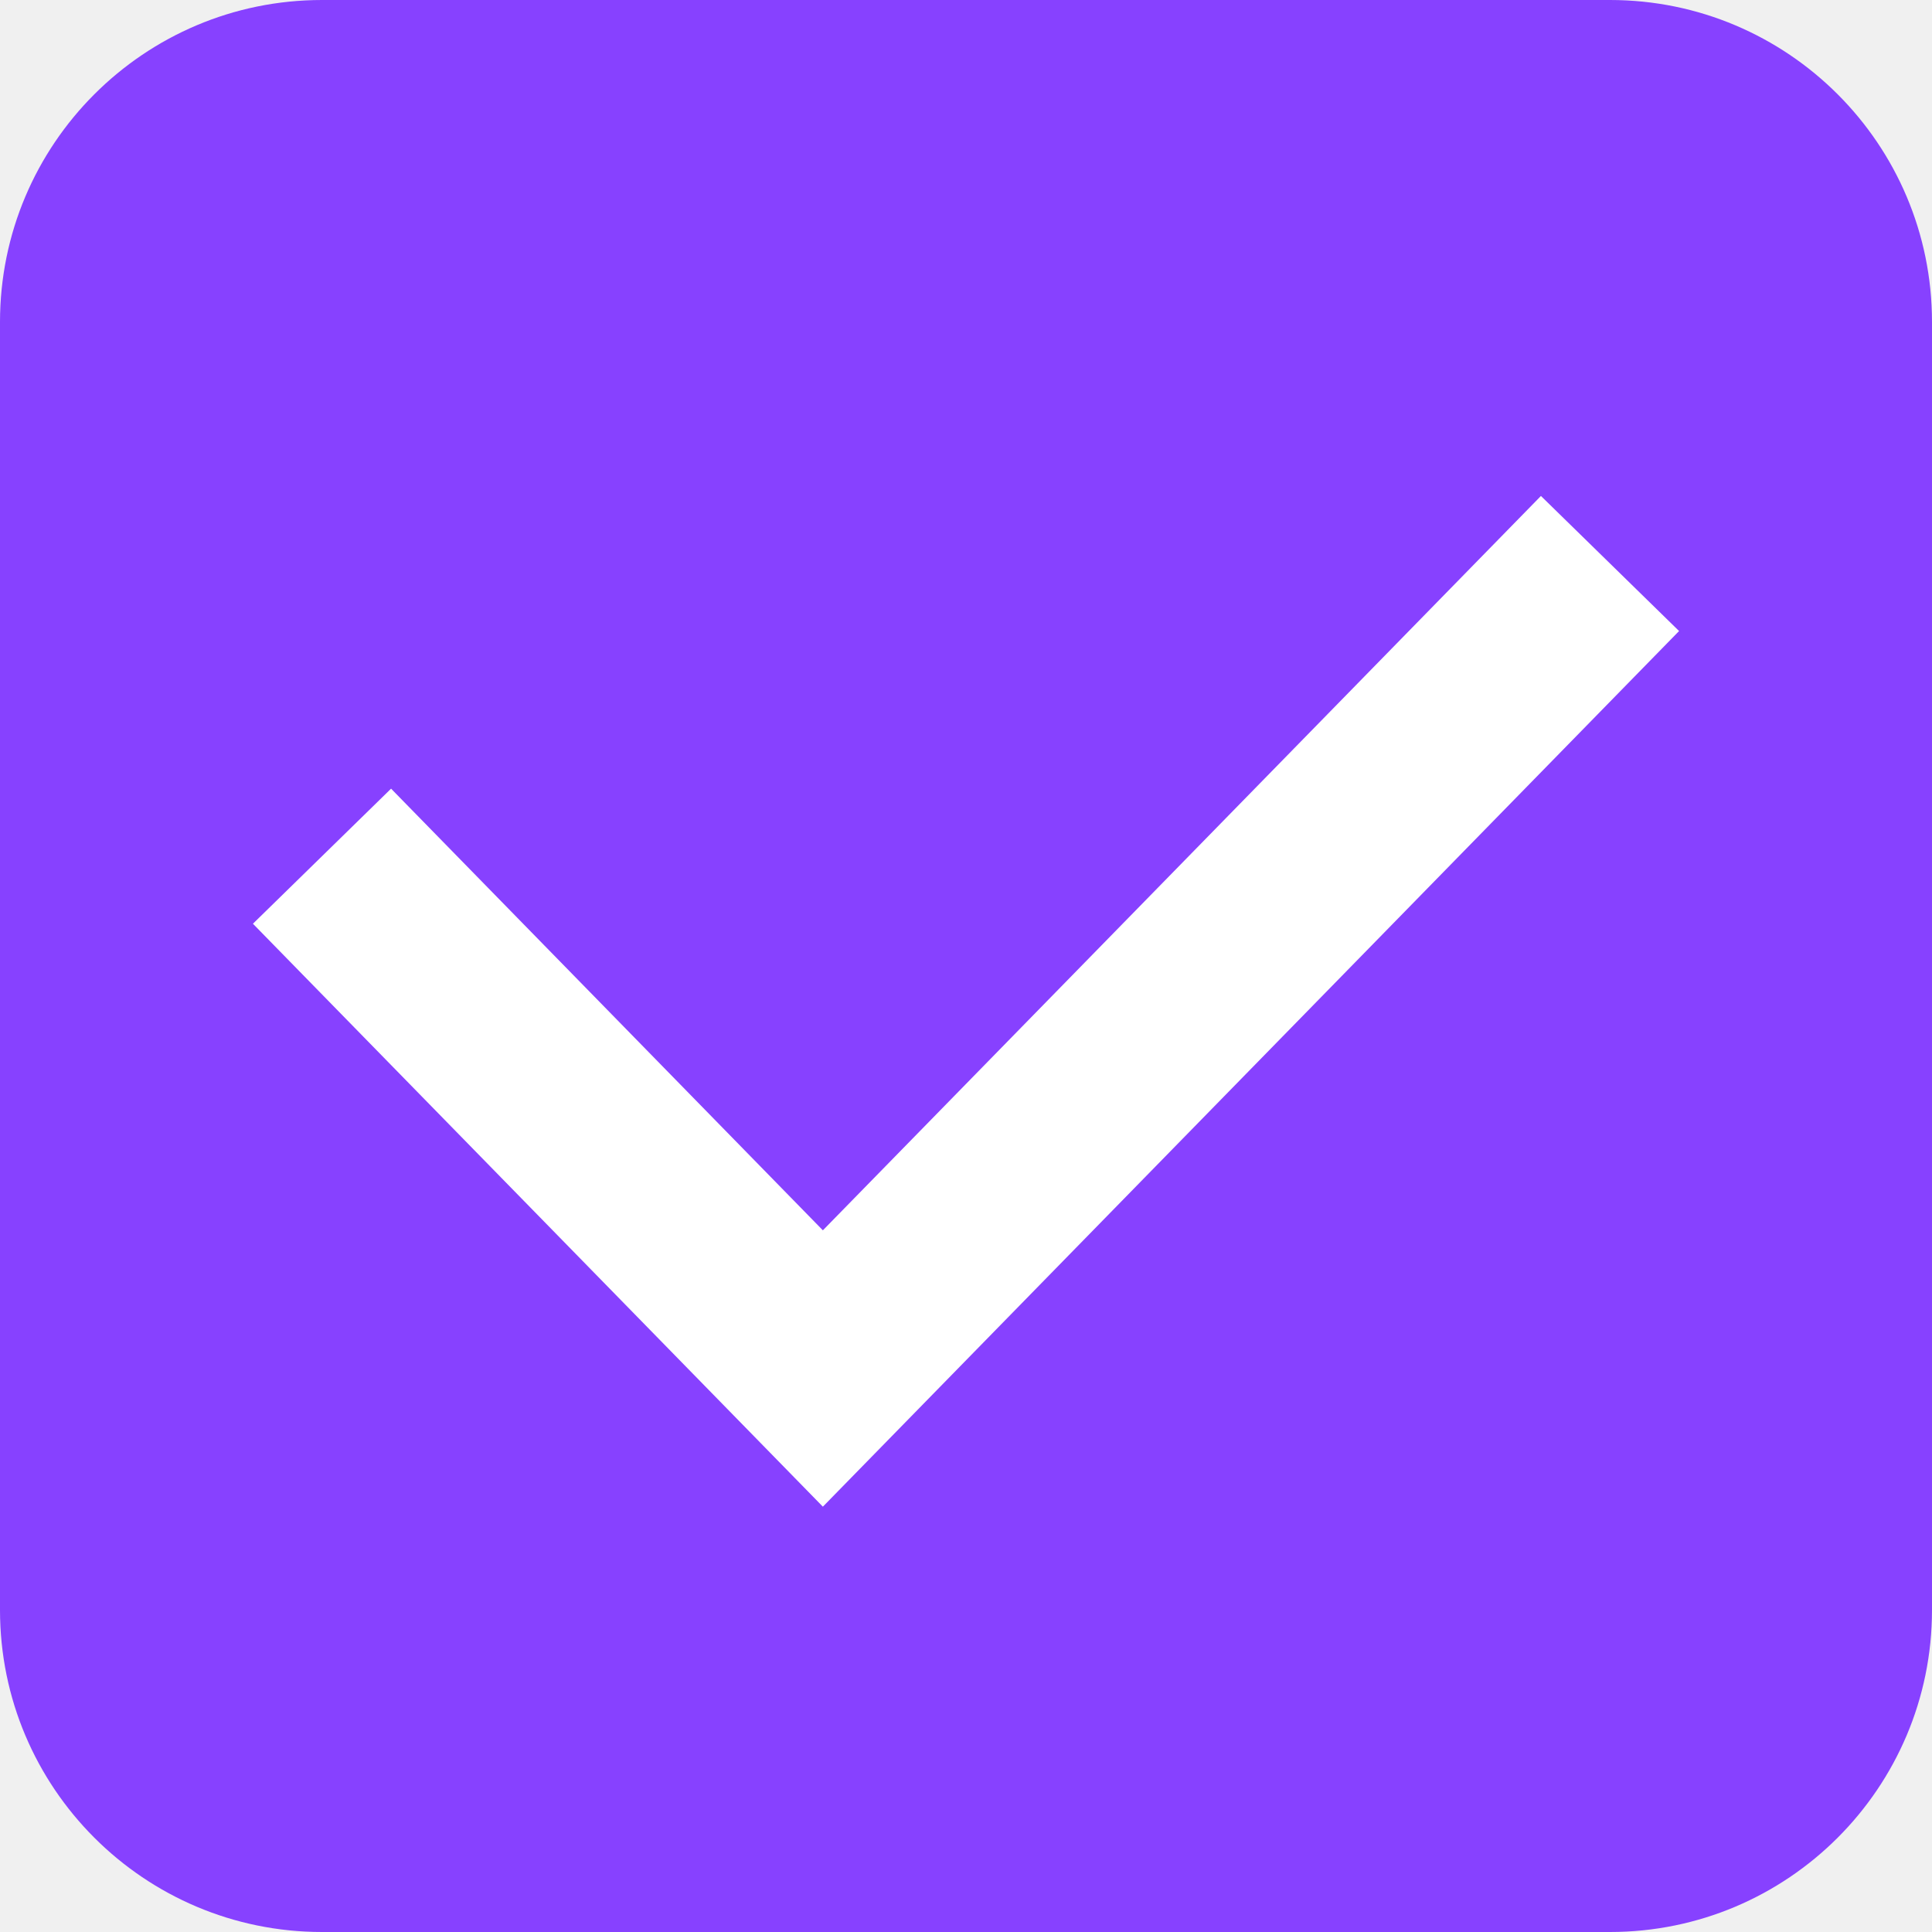
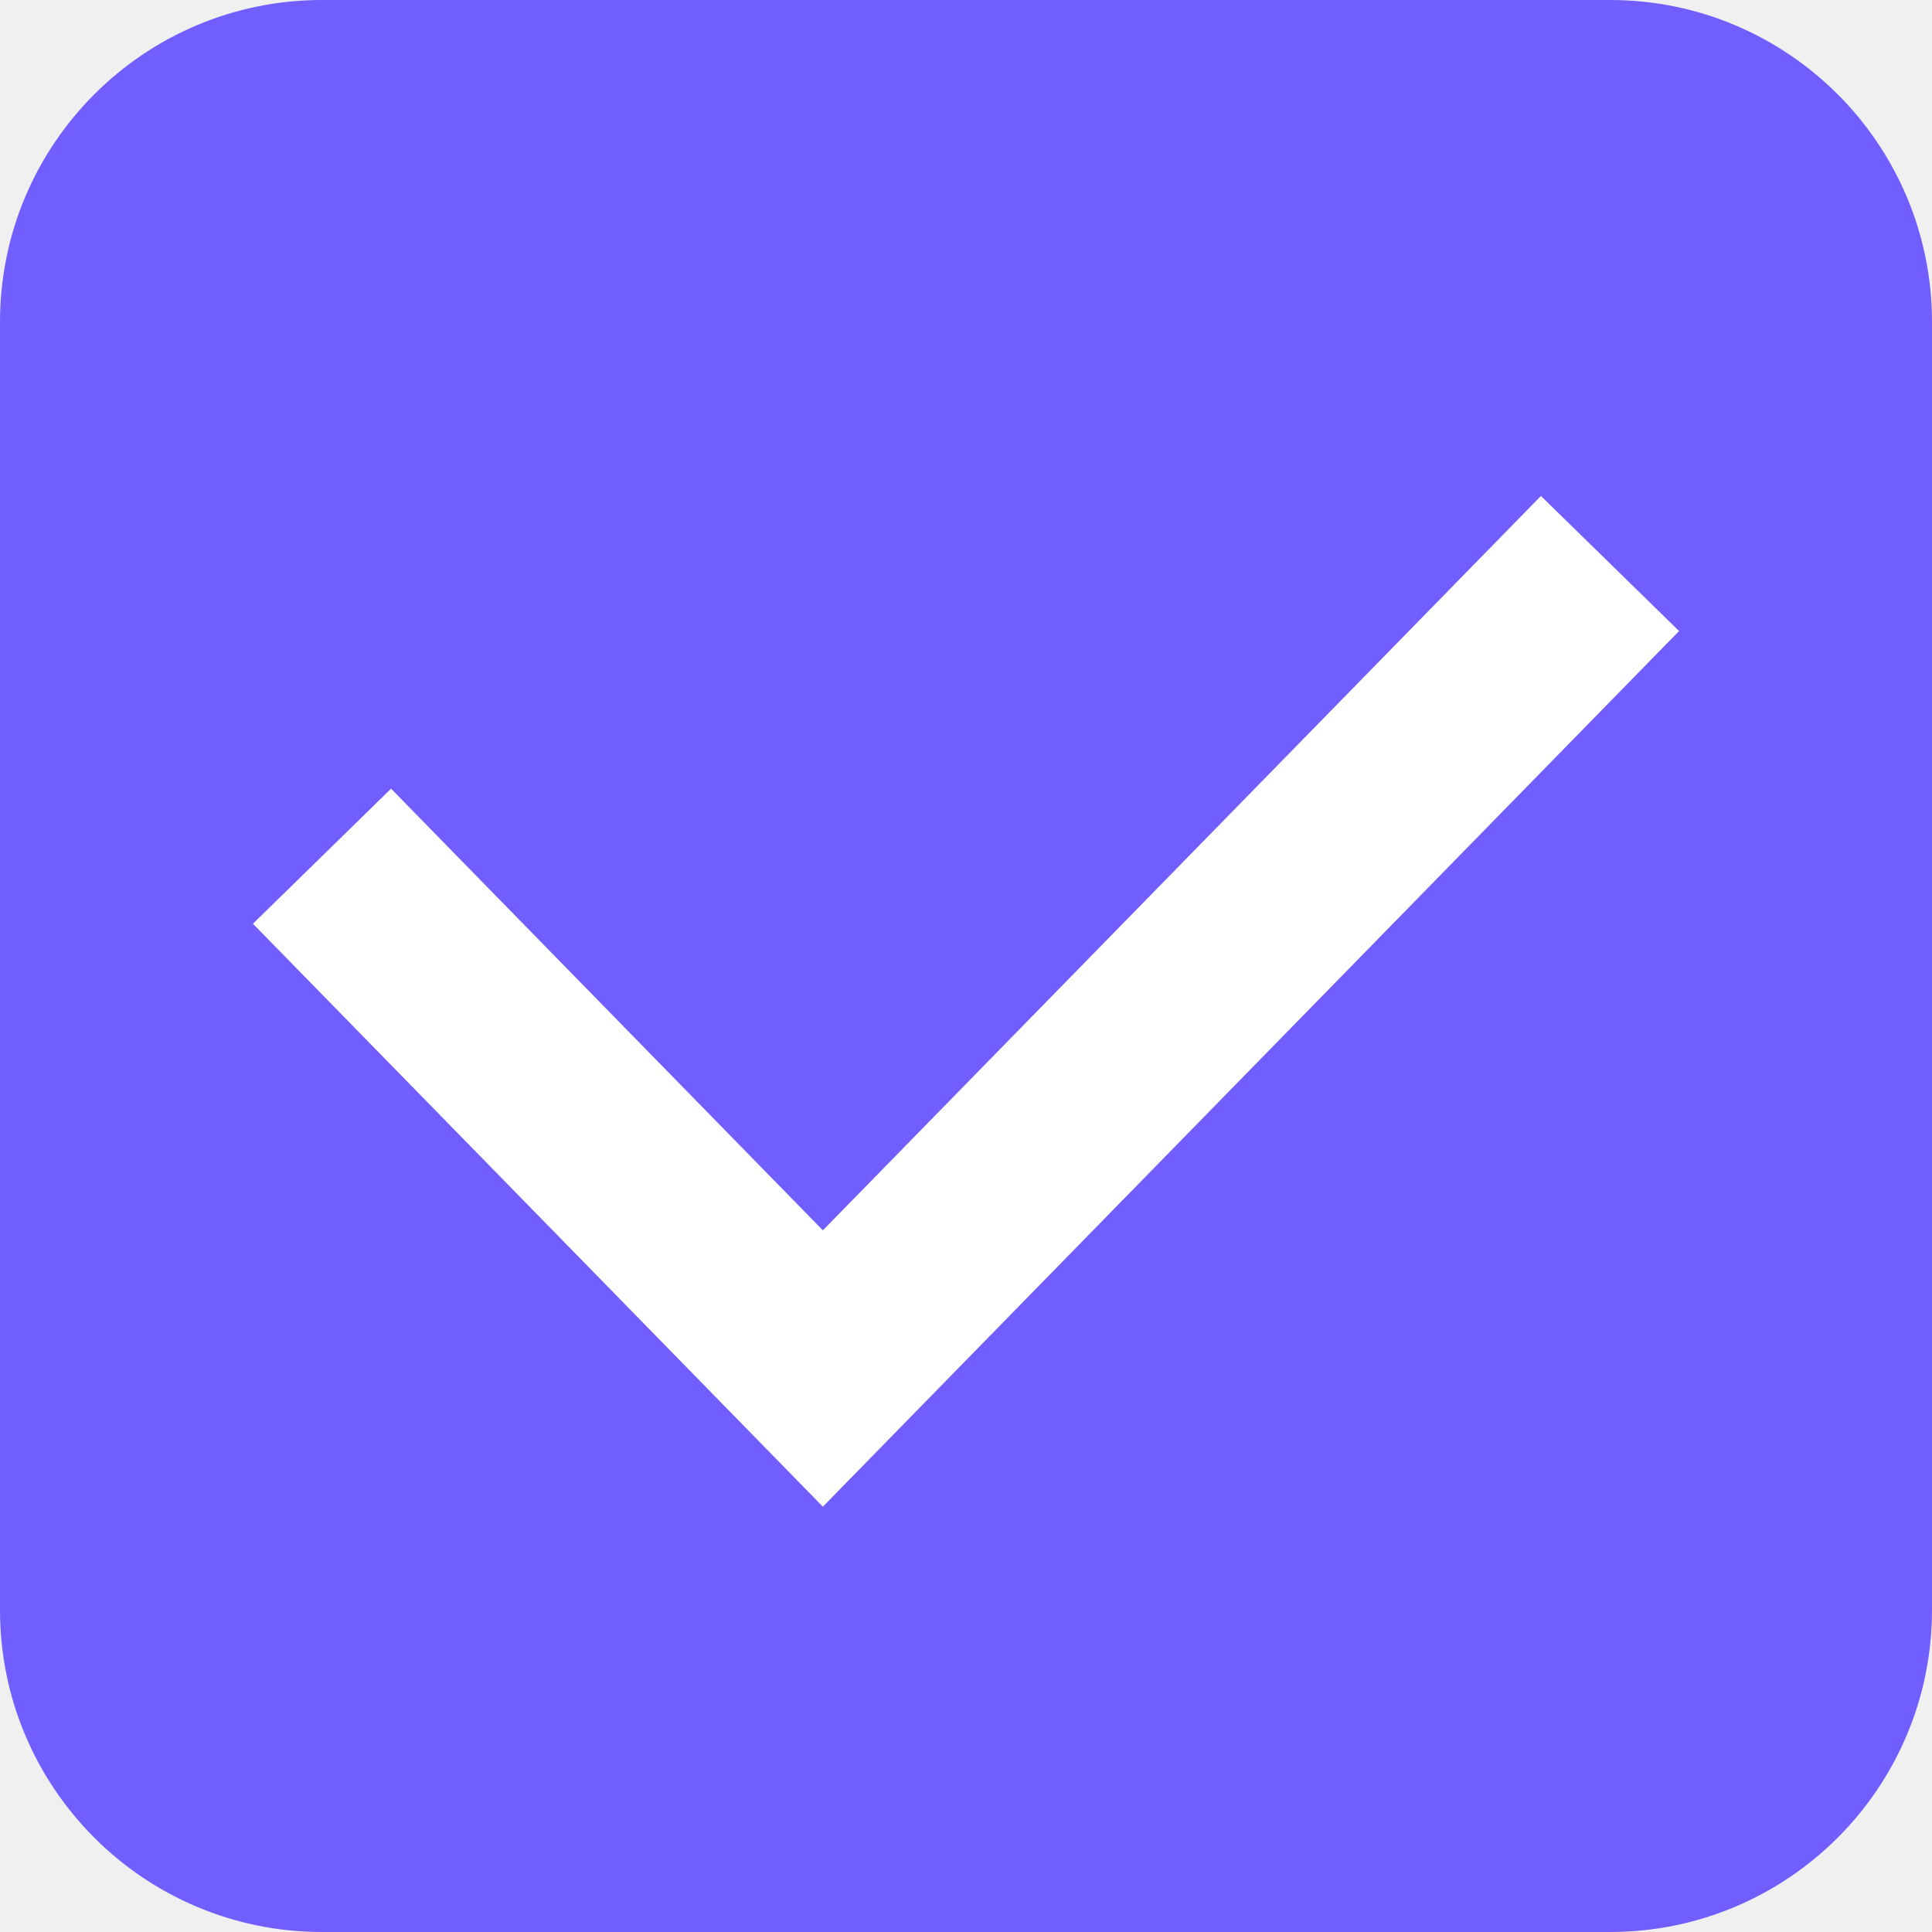
<svg xmlns="http://www.w3.org/2000/svg" viewBox="0 0 12 12" fill="none">
-   <rect width="12" height="12" rx="2" fill="#8741FF" />
+   <rect width="12" height="12" rx="2" fill="#715EFE" />
  <path d="M2 5.318L5.111 8.5L10 3.5" stroke="white" stroke-width="1.2" />
</svg>
